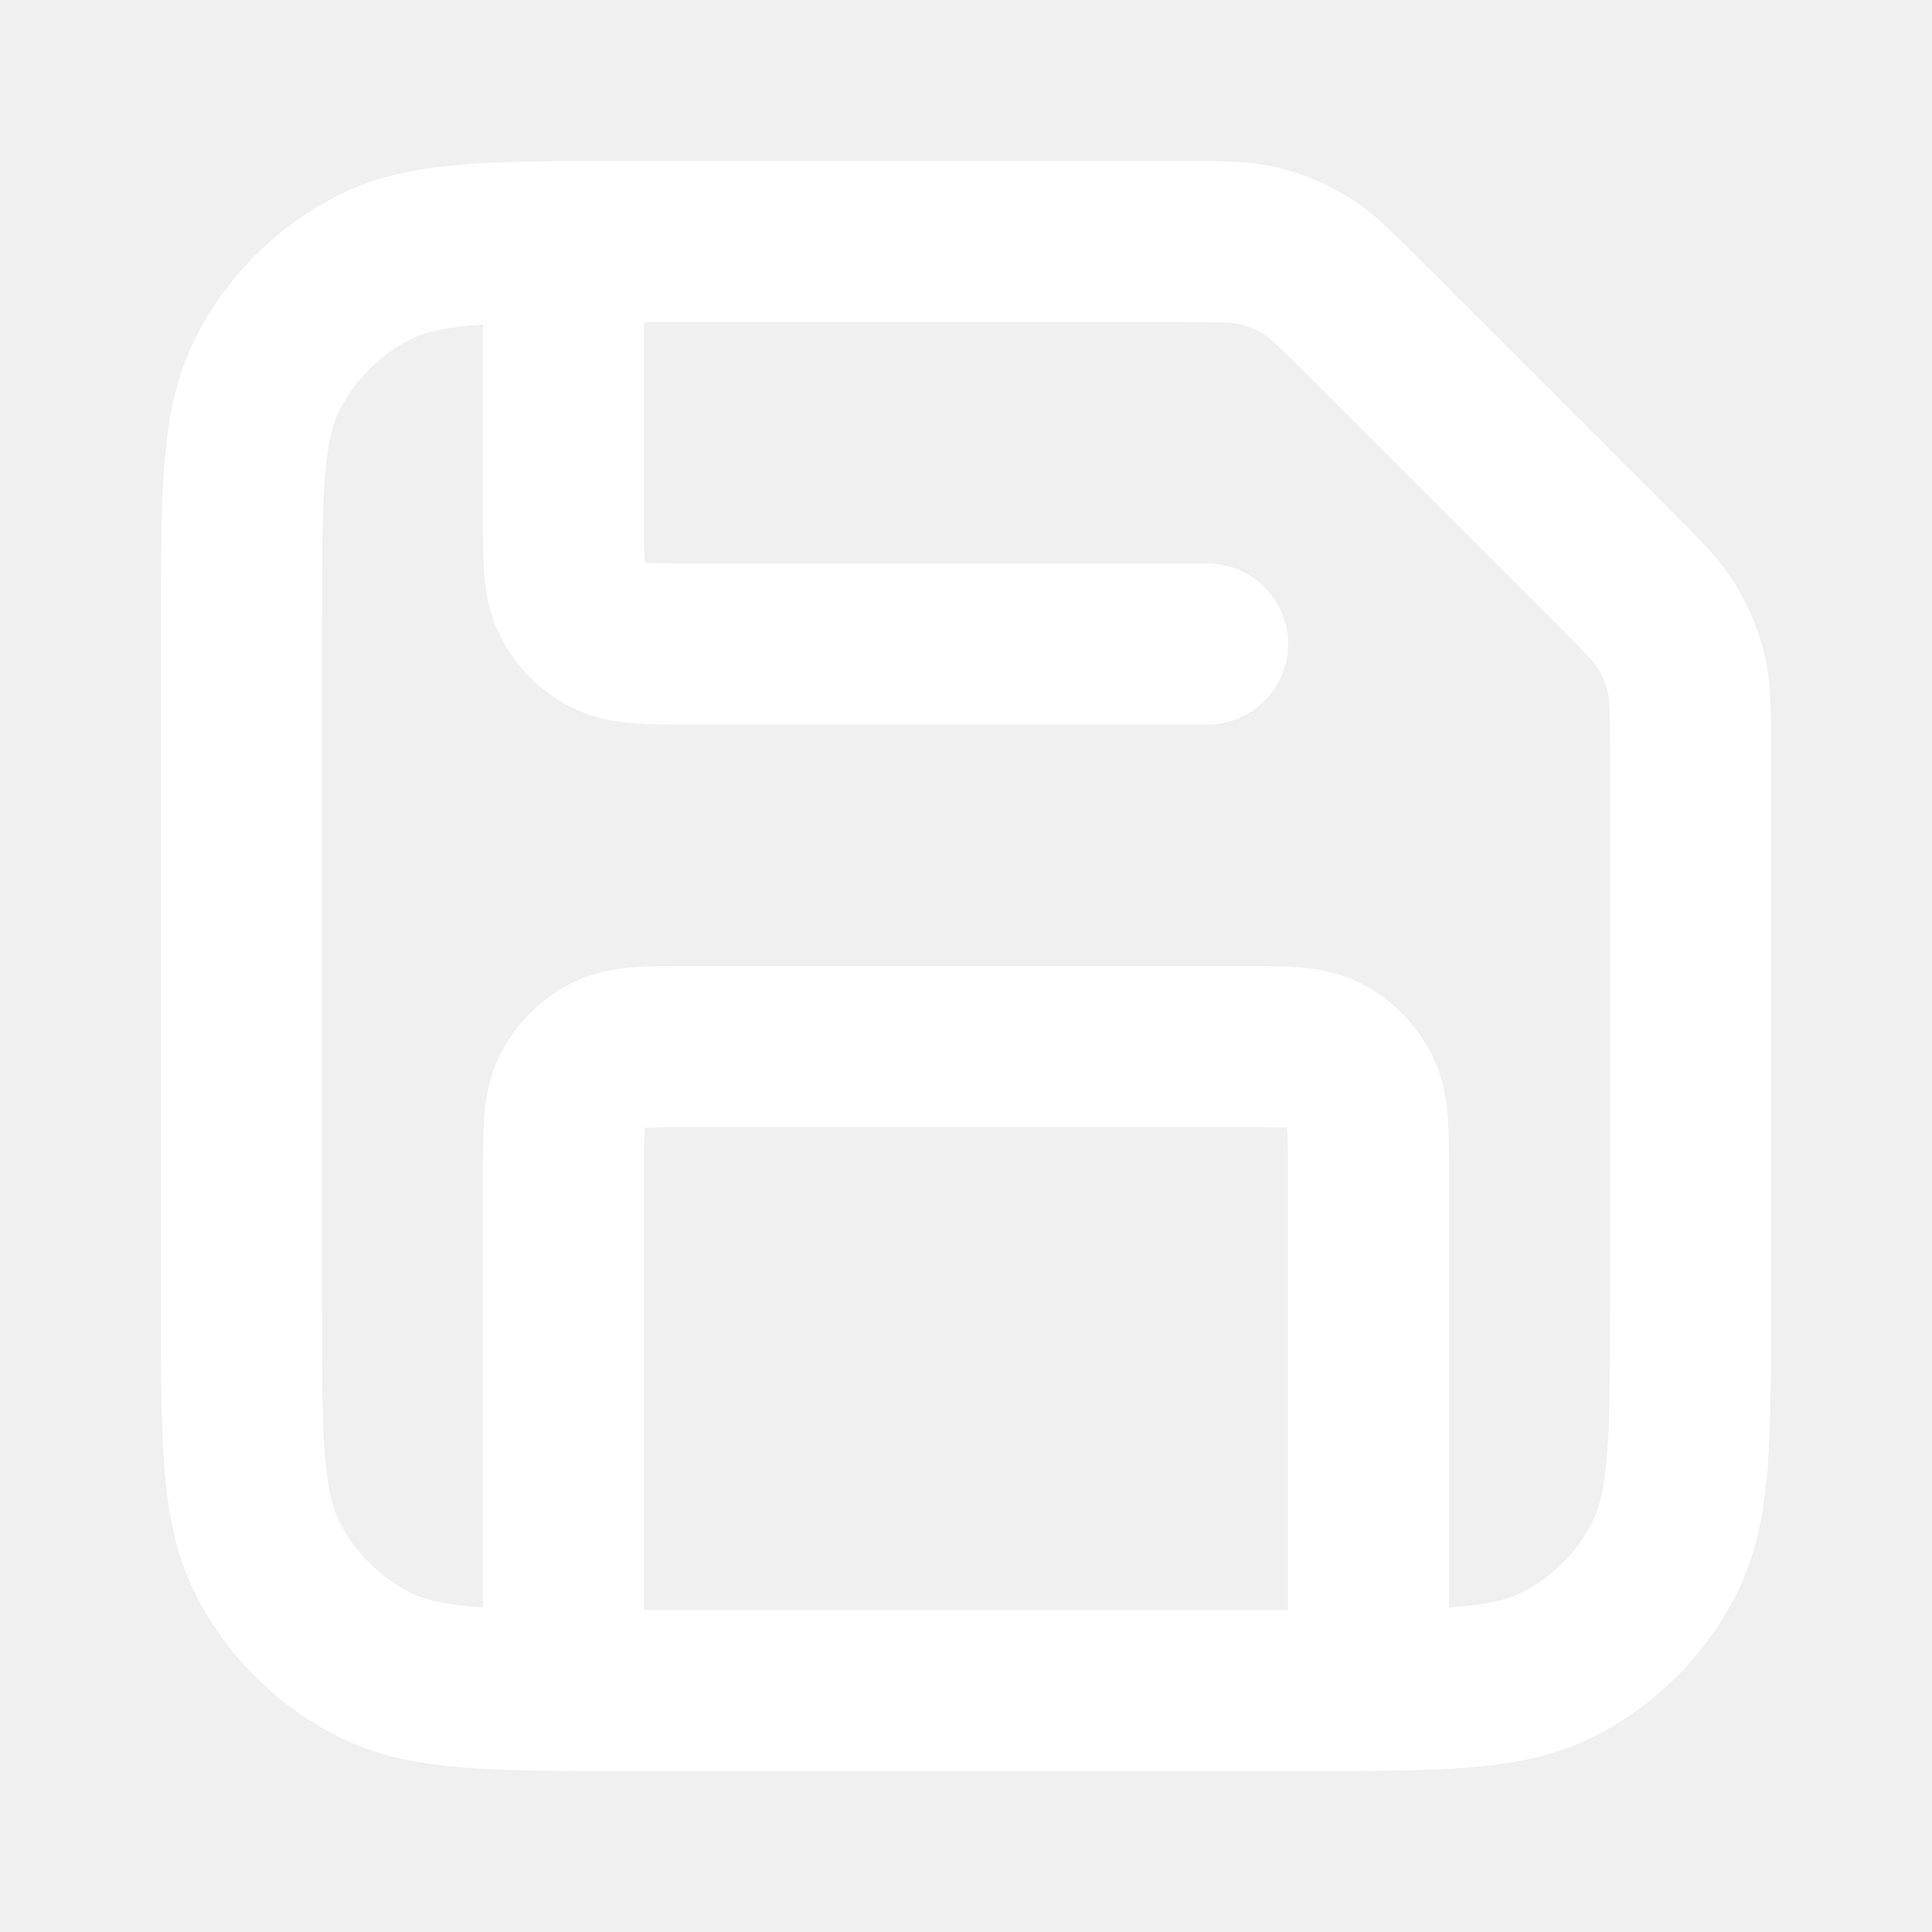
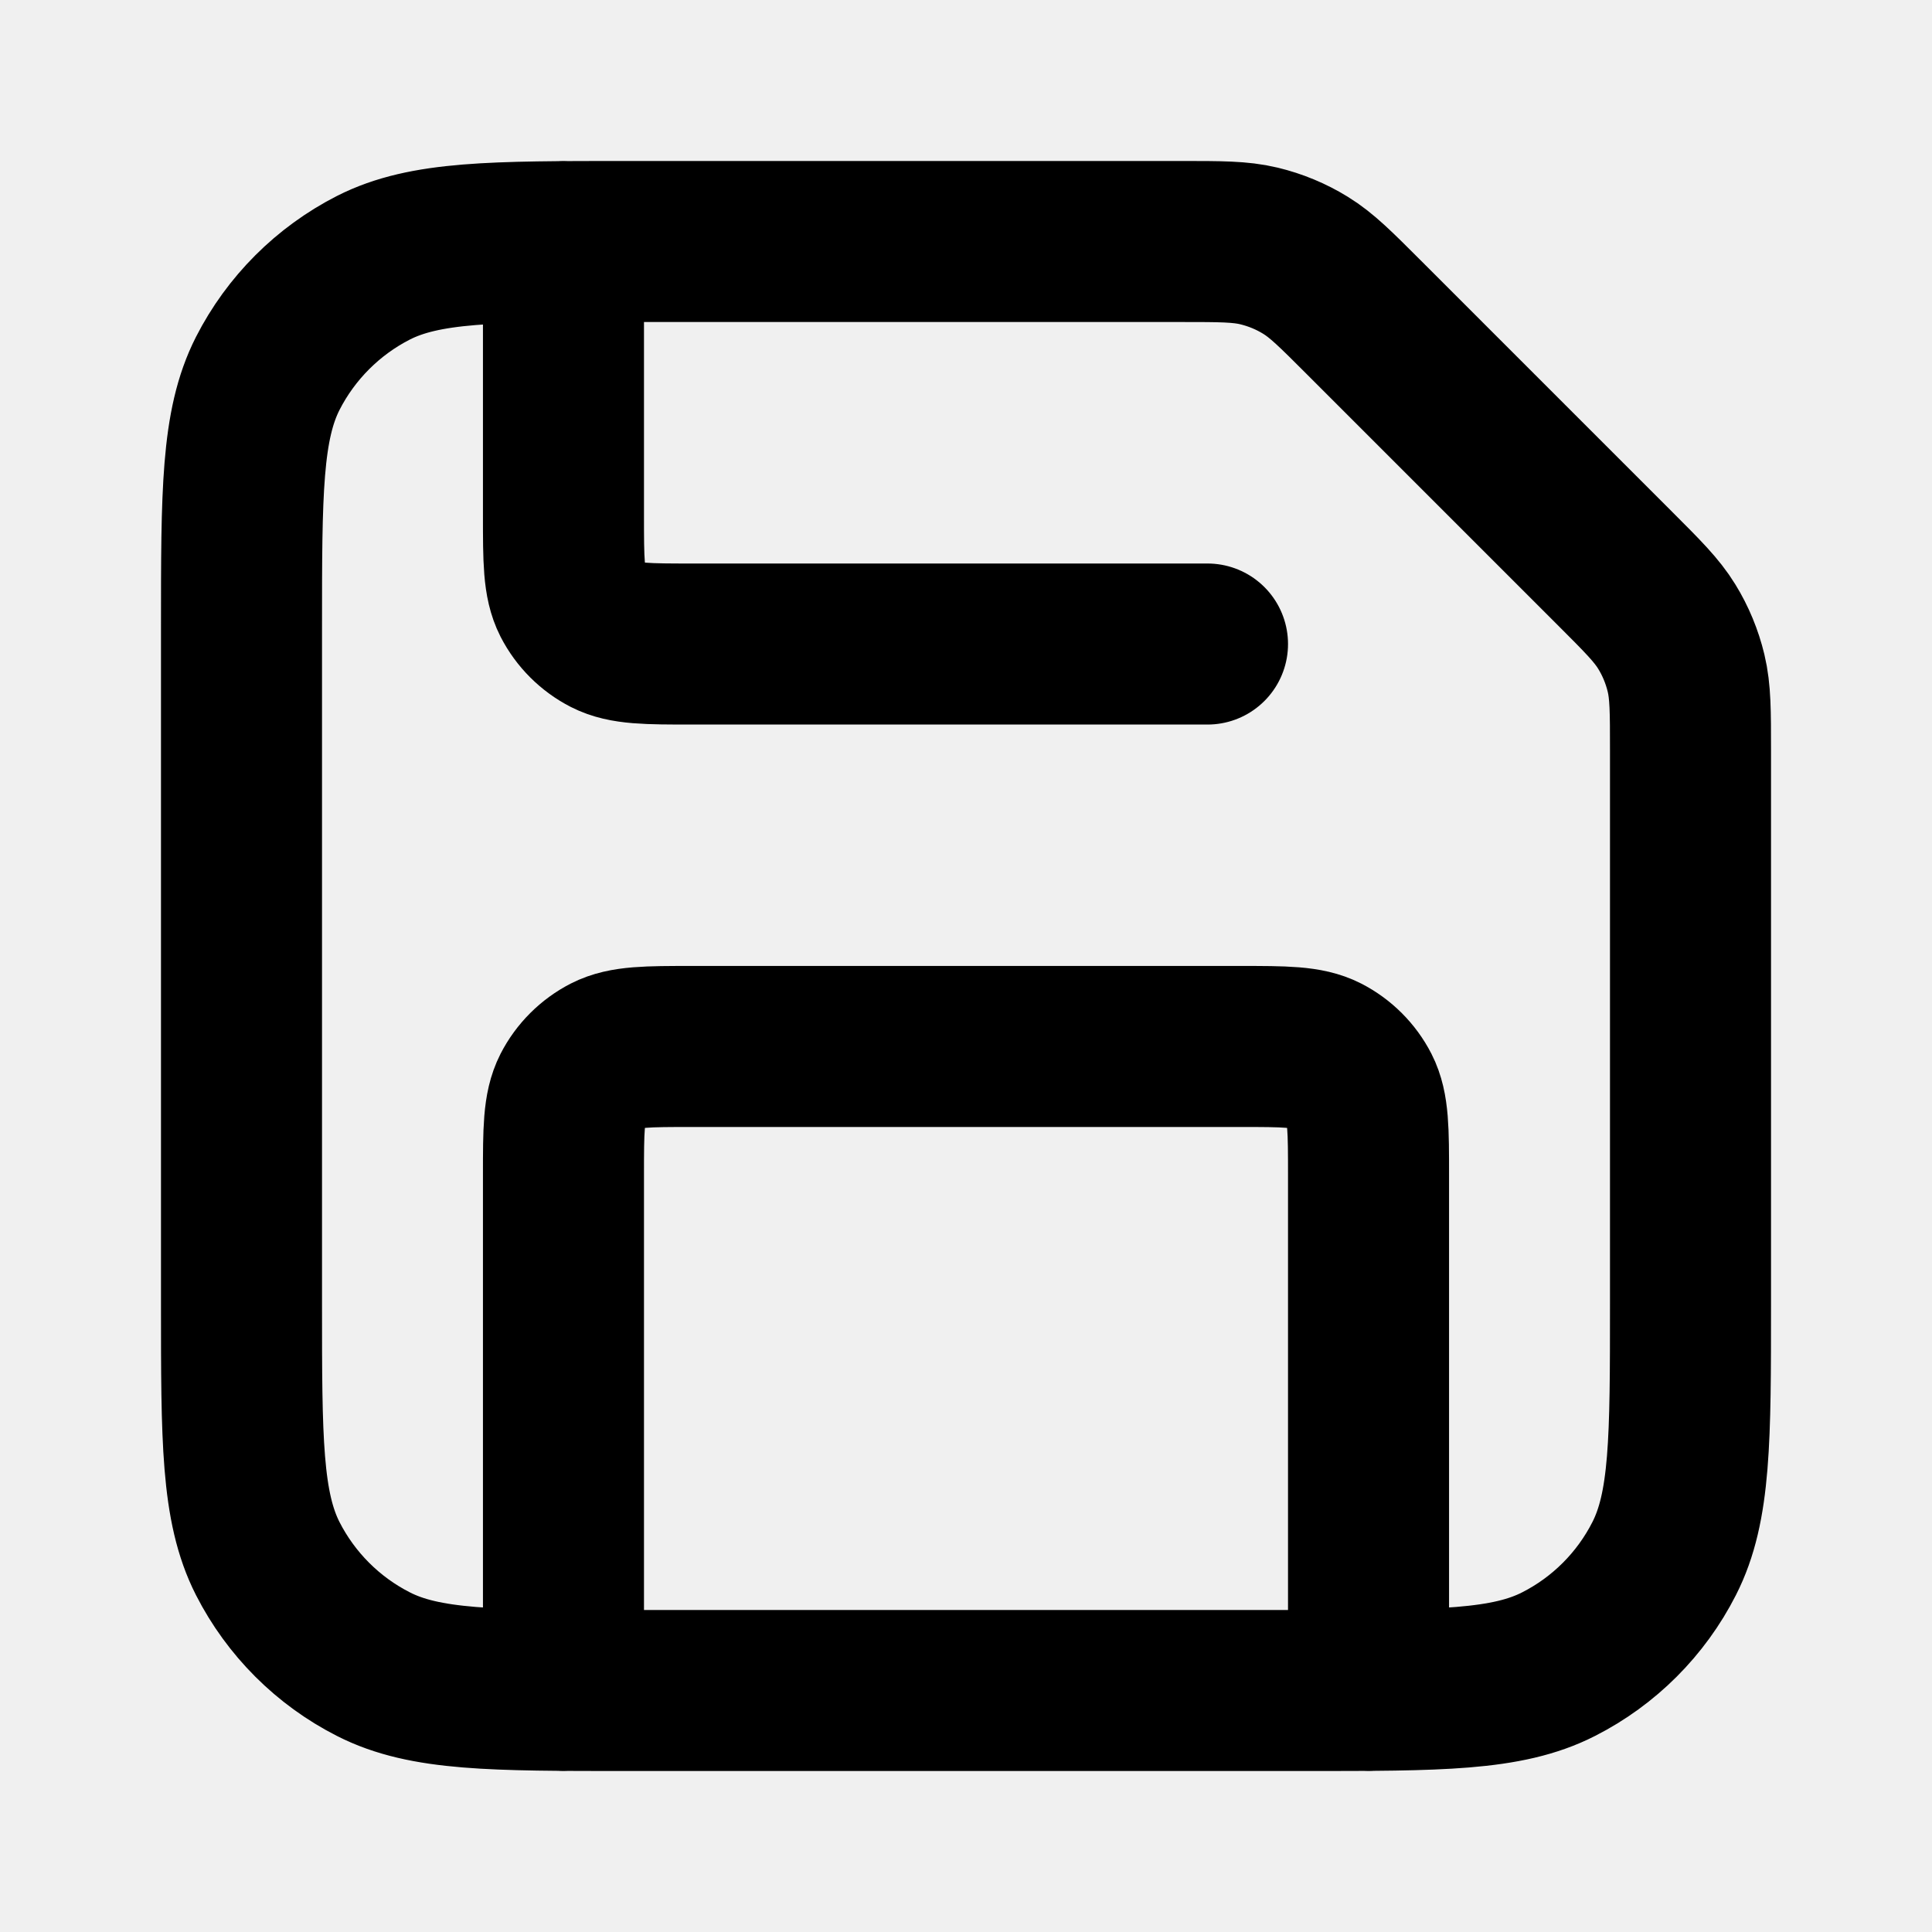
<svg xmlns="http://www.w3.org/2000/svg" width="20" height="20" viewBox="0 0 20 20" fill="none">
-   <path d="M12.5 6.667H7.167C6.7 6.667 6.467 6.667 6.288 6.576C6.132 6.496 6.004 6.368 5.924 6.212C5.833 6.033 5.833 5.8 5.833 5.333V2.5M14.167 17.5V12.167C14.167 11.7 14.167 11.467 14.076 11.288C13.996 11.132 13.868 11.004 13.712 10.924C13.533 10.833 13.3 10.833 12.833 10.833H7.167C6.7 10.833 6.467 10.833 6.288 10.924C6.132 11.004 6.004 11.132 5.924 11.288C5.833 11.467 5.833 11.7 5.833 12.167V17.5M17.5 7.771V13.5C17.5 14.9 17.5 15.6 17.227 16.135C16.988 16.605 16.605 16.988 16.135 17.227C15.6 17.5 14.9 17.5 13.5 17.5H6.5C5.1 17.5 4.4 17.5 3.865 17.227C3.395 16.988 3.012 16.605 2.772 16.135C2.5 15.6 2.5 14.9 2.5 13.5V6.5C2.5 5.1 2.5 4.4 2.772 3.865C3.012 3.395 3.395 3.012 3.865 2.772C4.4 2.5 5.1 2.5 6.5 2.5H12.229C12.636 2.5 12.84 2.5 13.032 2.546C13.202 2.587 13.365 2.654 13.514 2.746C13.682 2.849 13.826 2.993 14.114 3.281L16.719 5.886C17.007 6.174 17.151 6.318 17.254 6.486C17.346 6.635 17.413 6.798 17.454 6.968C17.5 7.16 17.5 7.364 17.5 7.771Z" stroke="white" stroke-width="1.667" stroke-linecap="round" stroke-linejoin="round" />
+   <path d="M12.5 6.667H7.167C6.7 6.667 6.467 6.667 6.288 6.576C6.132 6.496 6.004 6.368 5.924 6.212C5.833 6.033 5.833 5.8 5.833 5.333V2.5M14.167 17.5V12.167C14.167 11.7 14.167 11.467 14.076 11.288C13.996 11.132 13.868 11.004 13.712 10.924C13.533 10.833 13.3 10.833 12.833 10.833H7.167C6.7 10.833 6.467 10.833 6.288 10.924C6.132 11.004 6.004 11.132 5.924 11.288C5.833 11.467 5.833 11.7 5.833 12.167V17.5M17.5 7.771V13.5C17.5 14.9 17.5 15.6 17.227 16.135C16.988 16.605 16.605 16.988 16.135 17.227C15.6 17.5 14.9 17.5 13.5 17.5H6.5C5.1 17.5 4.4 17.5 3.865 17.227C3.395 16.988 3.012 16.605 2.772 16.135C2.5 15.6 2.5 14.9 2.5 13.5V6.5C2.5 5.1 2.5 4.4 2.772 3.865C3.012 3.395 3.395 3.012 3.865 2.772C4.4 2.5 5.1 2.5 6.5 2.5H12.229C12.636 2.5 12.84 2.5 13.032 2.546C13.202 2.587 13.365 2.654 13.514 2.746C13.682 2.849 13.826 2.993 14.114 3.281L16.719 5.886C17.007 6.174 17.151 6.318 17.254 6.486C17.346 6.635 17.413 6.798 17.454 6.968C17.5 7.16 17.5 7.364 17.5 7.771Z" stroke="#000000" stroke-width="1.667" stroke-linecap="round" stroke-linejoin="round" />
</svg>
